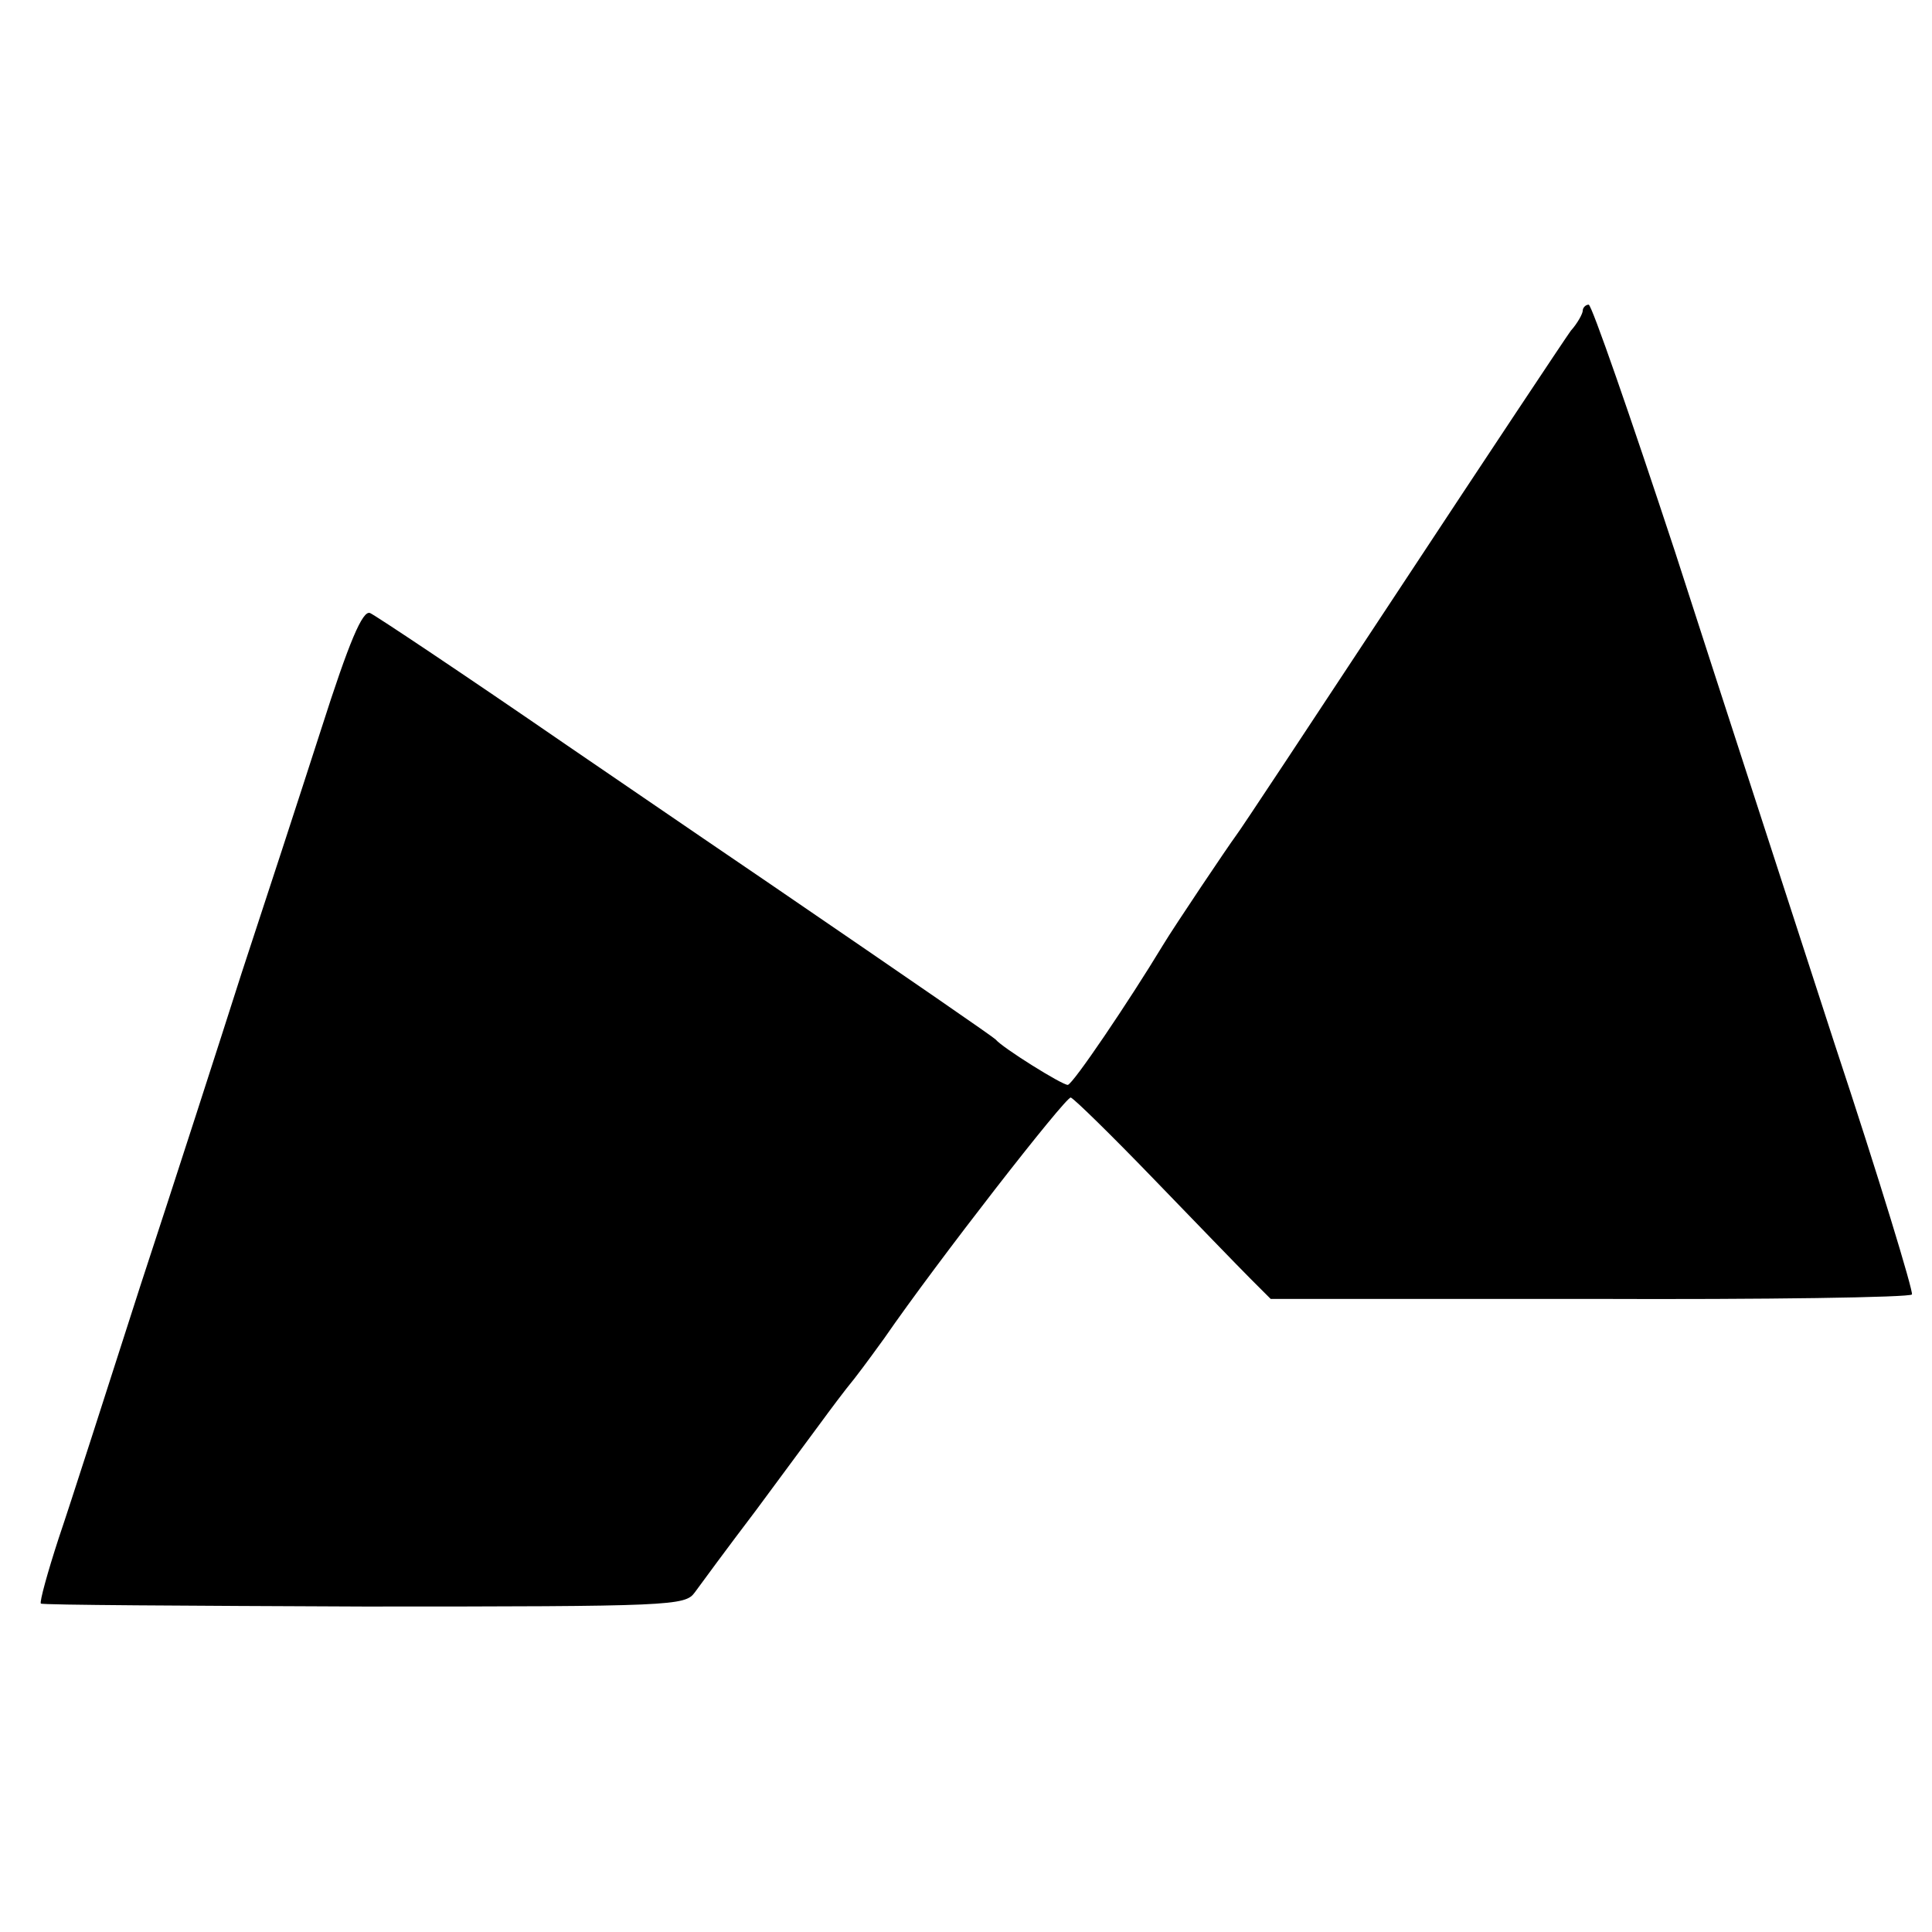
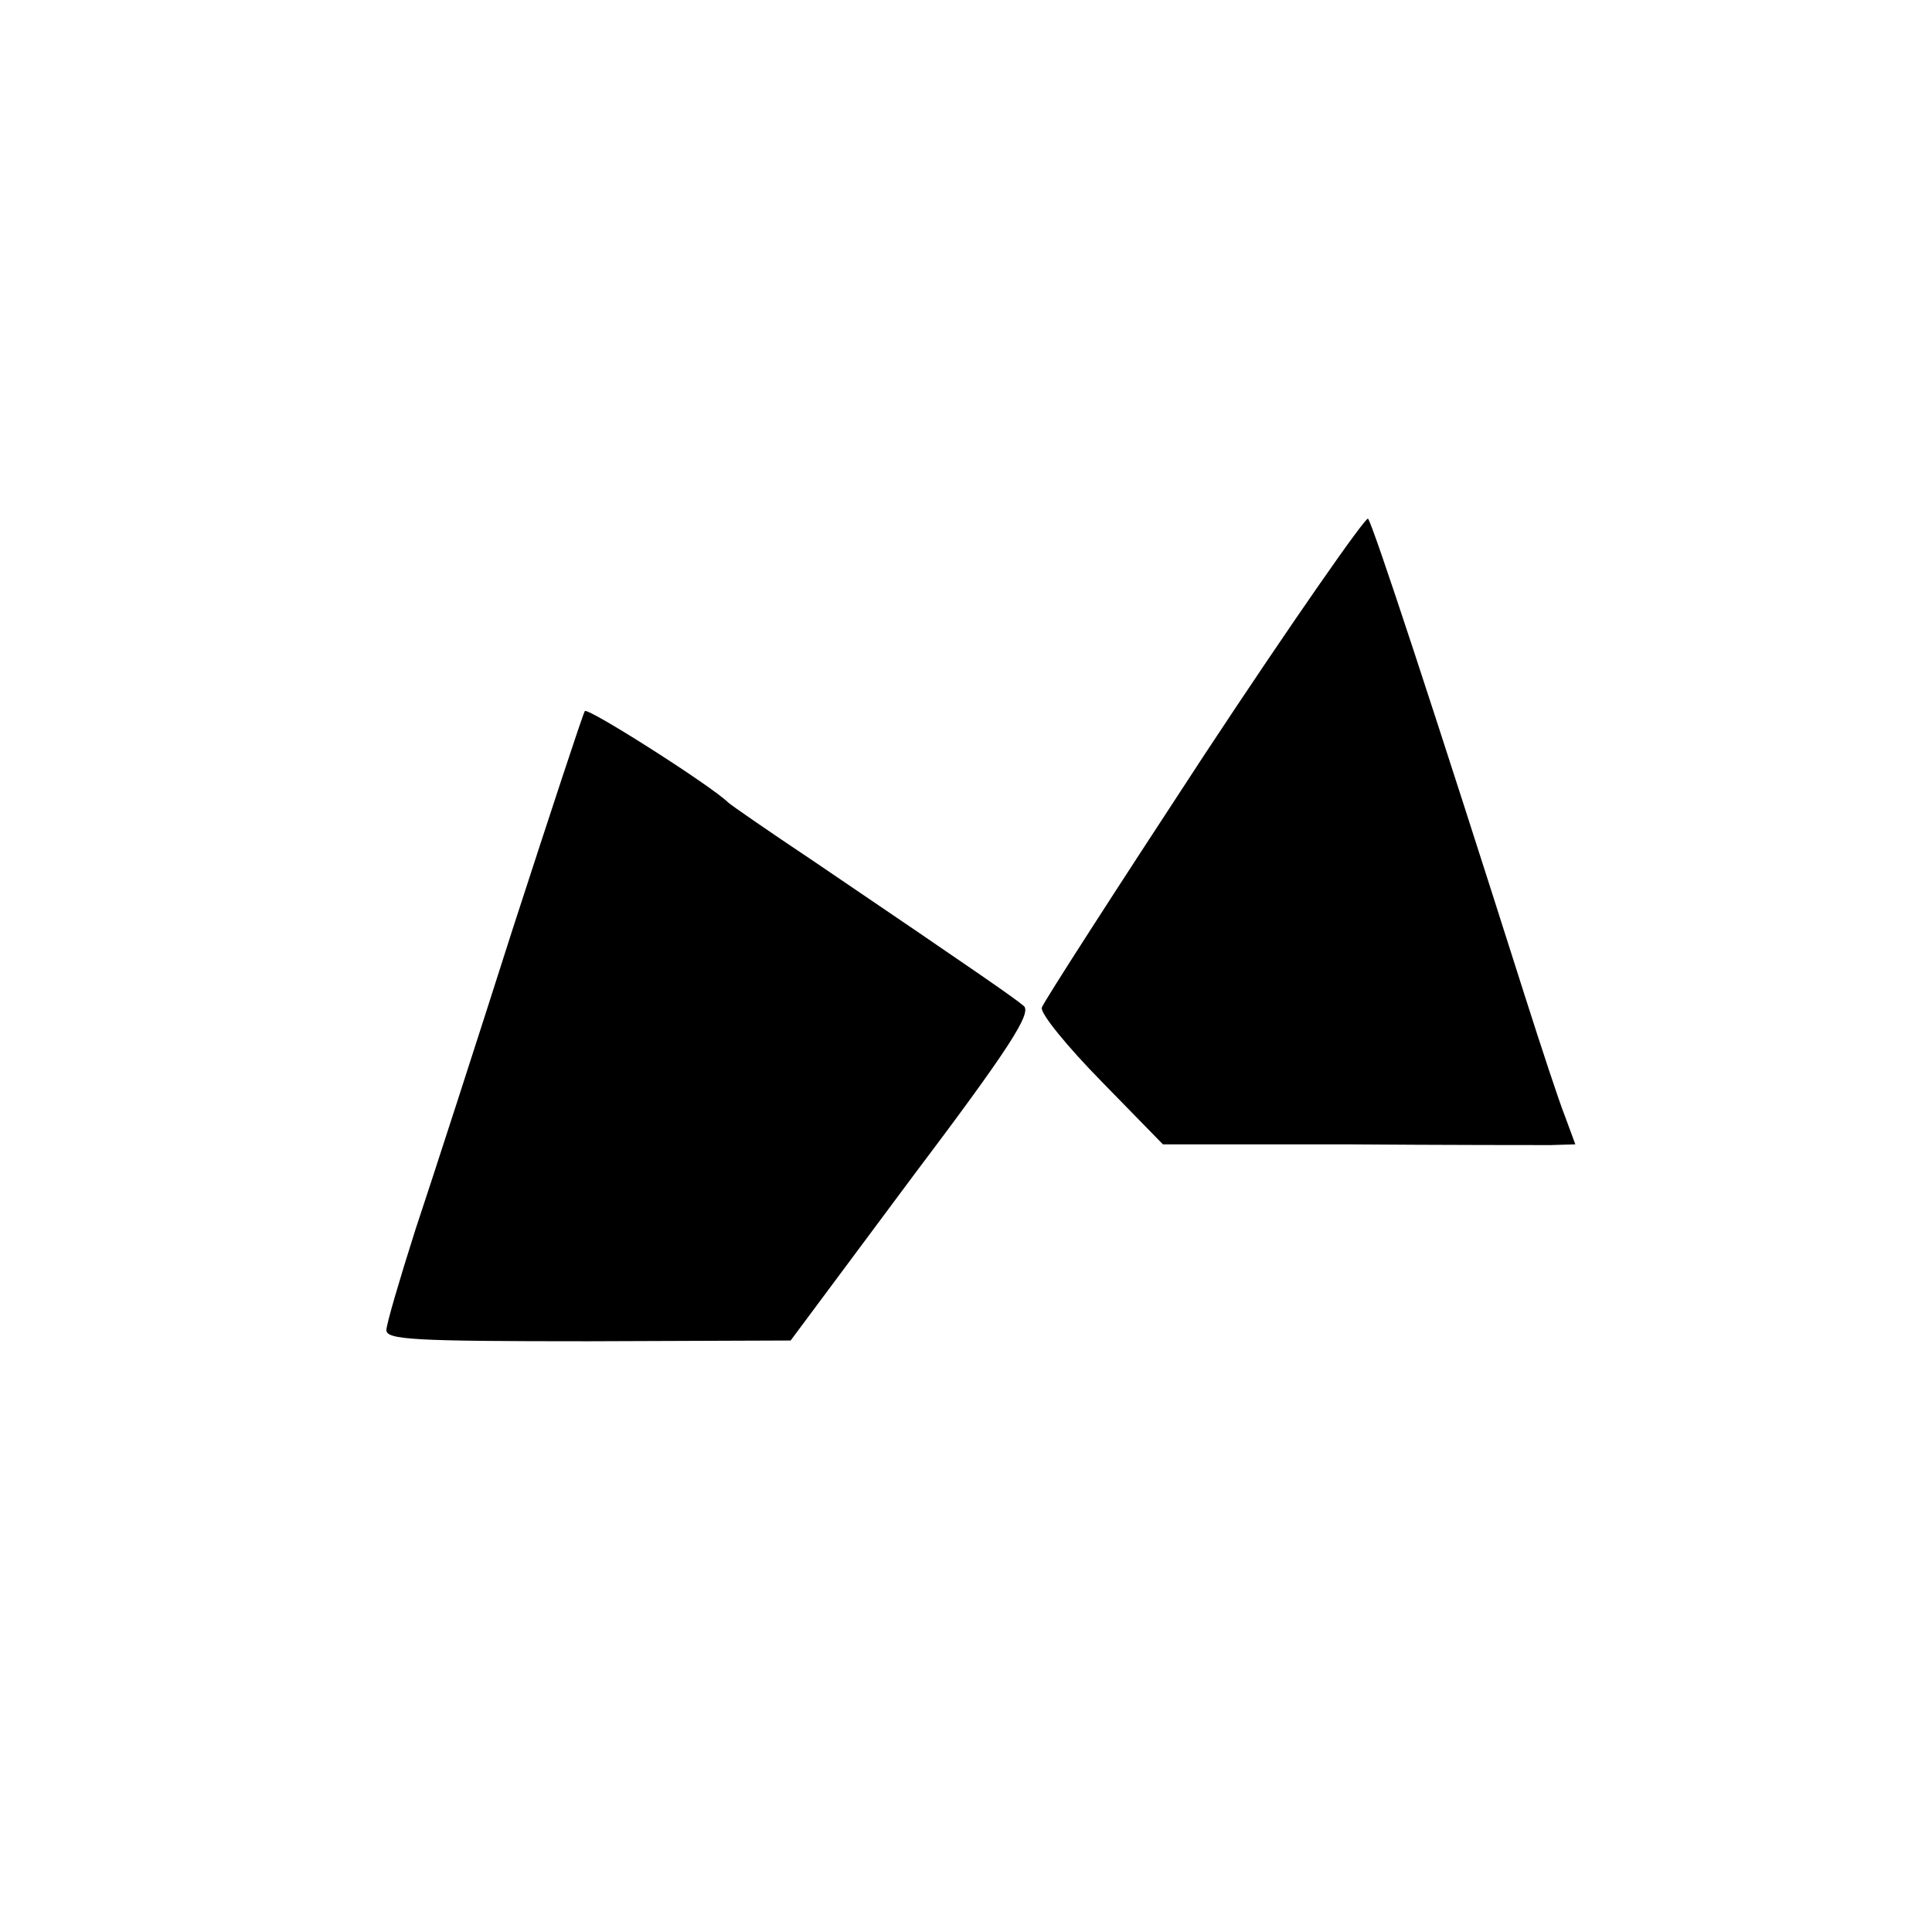
<svg xmlns="http://www.w3.org/2000/svg" version="1.0" width="260pt" height="260pt" viewBox="0 0 260 260" preserveAspectRatio="xMidYMid meet">
  <g transform="translate(0,260) scale(0.1,-0.1)" fill="#000000" stroke="none">
-     <path d="M2130 2182 c0 -4 -7 -17 -16 -27 -8 -11 -111 -166 -229 -345 -118 -179 -217 -329 -222 -335 -9 -12 -83 -122 -98 -147 -46 -76 -121 -187 -128 -188 -8 0 -88 50 -97 61 -4 4 -107 75 -303 209 -12 8 -135 92 -274 187 -138 95 -258 175 -265 178 -10 4 -28 -38 -66 -157 -29 -90 -77 -237 -107 -328 -29 -91 -90 -280 -136 -420 -45 -140 -94 -293 -110 -340 -15 -46 -26 -86 -24 -88 1 -2 197 -3 435 -4 415 0 432 1 445 19 8 11 44 60 82 110 37 50 77 104 88 119 11 15 31 42 45 59 14 18 32 43 40 54 71 103 244 325 251 324 5 -2 55 -51 111 -109 57 -59 115 -119 130 -134 l28 -28 430 0 c236 -1 431 2 433 6 2 4 -44 156 -104 337 -59 182 -156 480 -215 663 -60 182 -112 332 -116 332 -4 0 -8 -4 -8 -8z" />
+     <path d="M1620 1583 c-118 -180 -216 -332 -218 -339 -2 -8 34 -52 80 -99 l83 -85 245 0 c135 -1 260 -1 277 -1 l33 1 -14 38 c-8 20 -32 93 -54 162 -122 384 -205 636 -211 642 -3 3 -103 -140 -221 -319z" />
+     <path d="M787 1643 c-3 -5 -46 -136 -97 -293 -50 -157 -109 -339 -131 -405 -21 -66 -39 -127 -39 -135 0 -13 37 -15 272 -15 l272 1 163 219 c132 175 161 221 151 231 -13 11 -53 39 -283 195 -60 40 -112 76 -115 79 -22 22 -190 129 -193 123z" />
  </g>
</svg>
